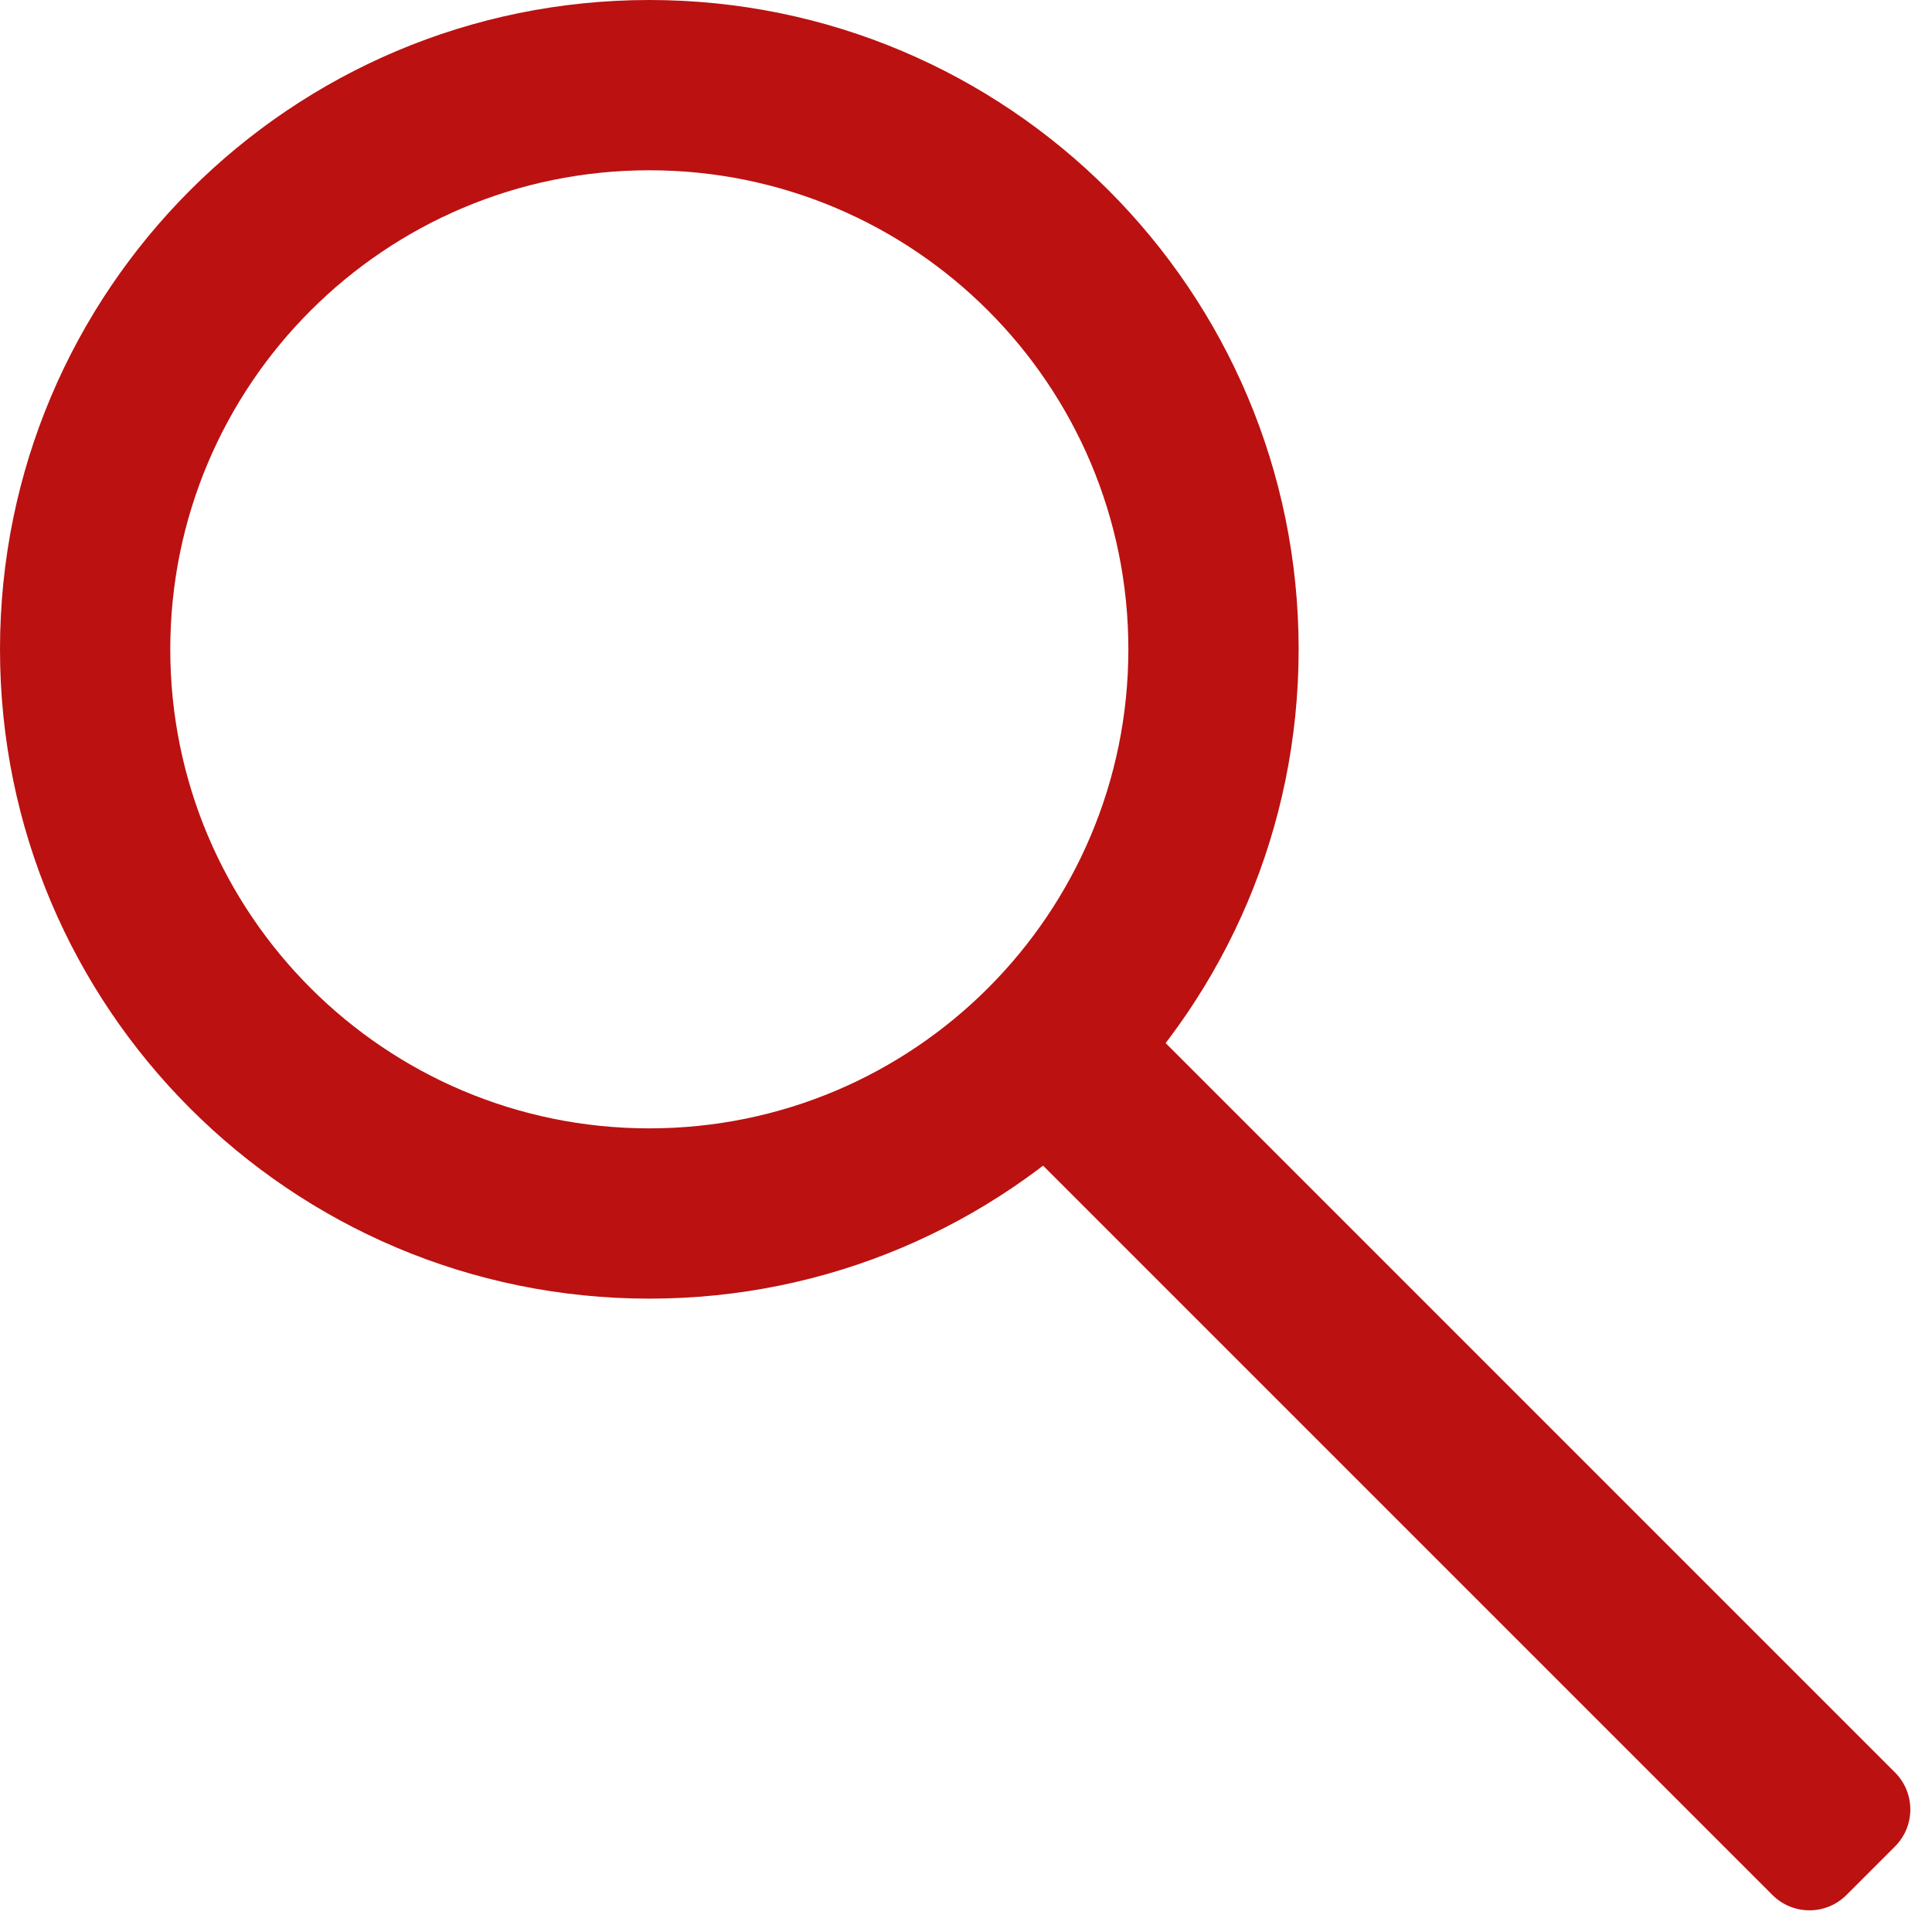
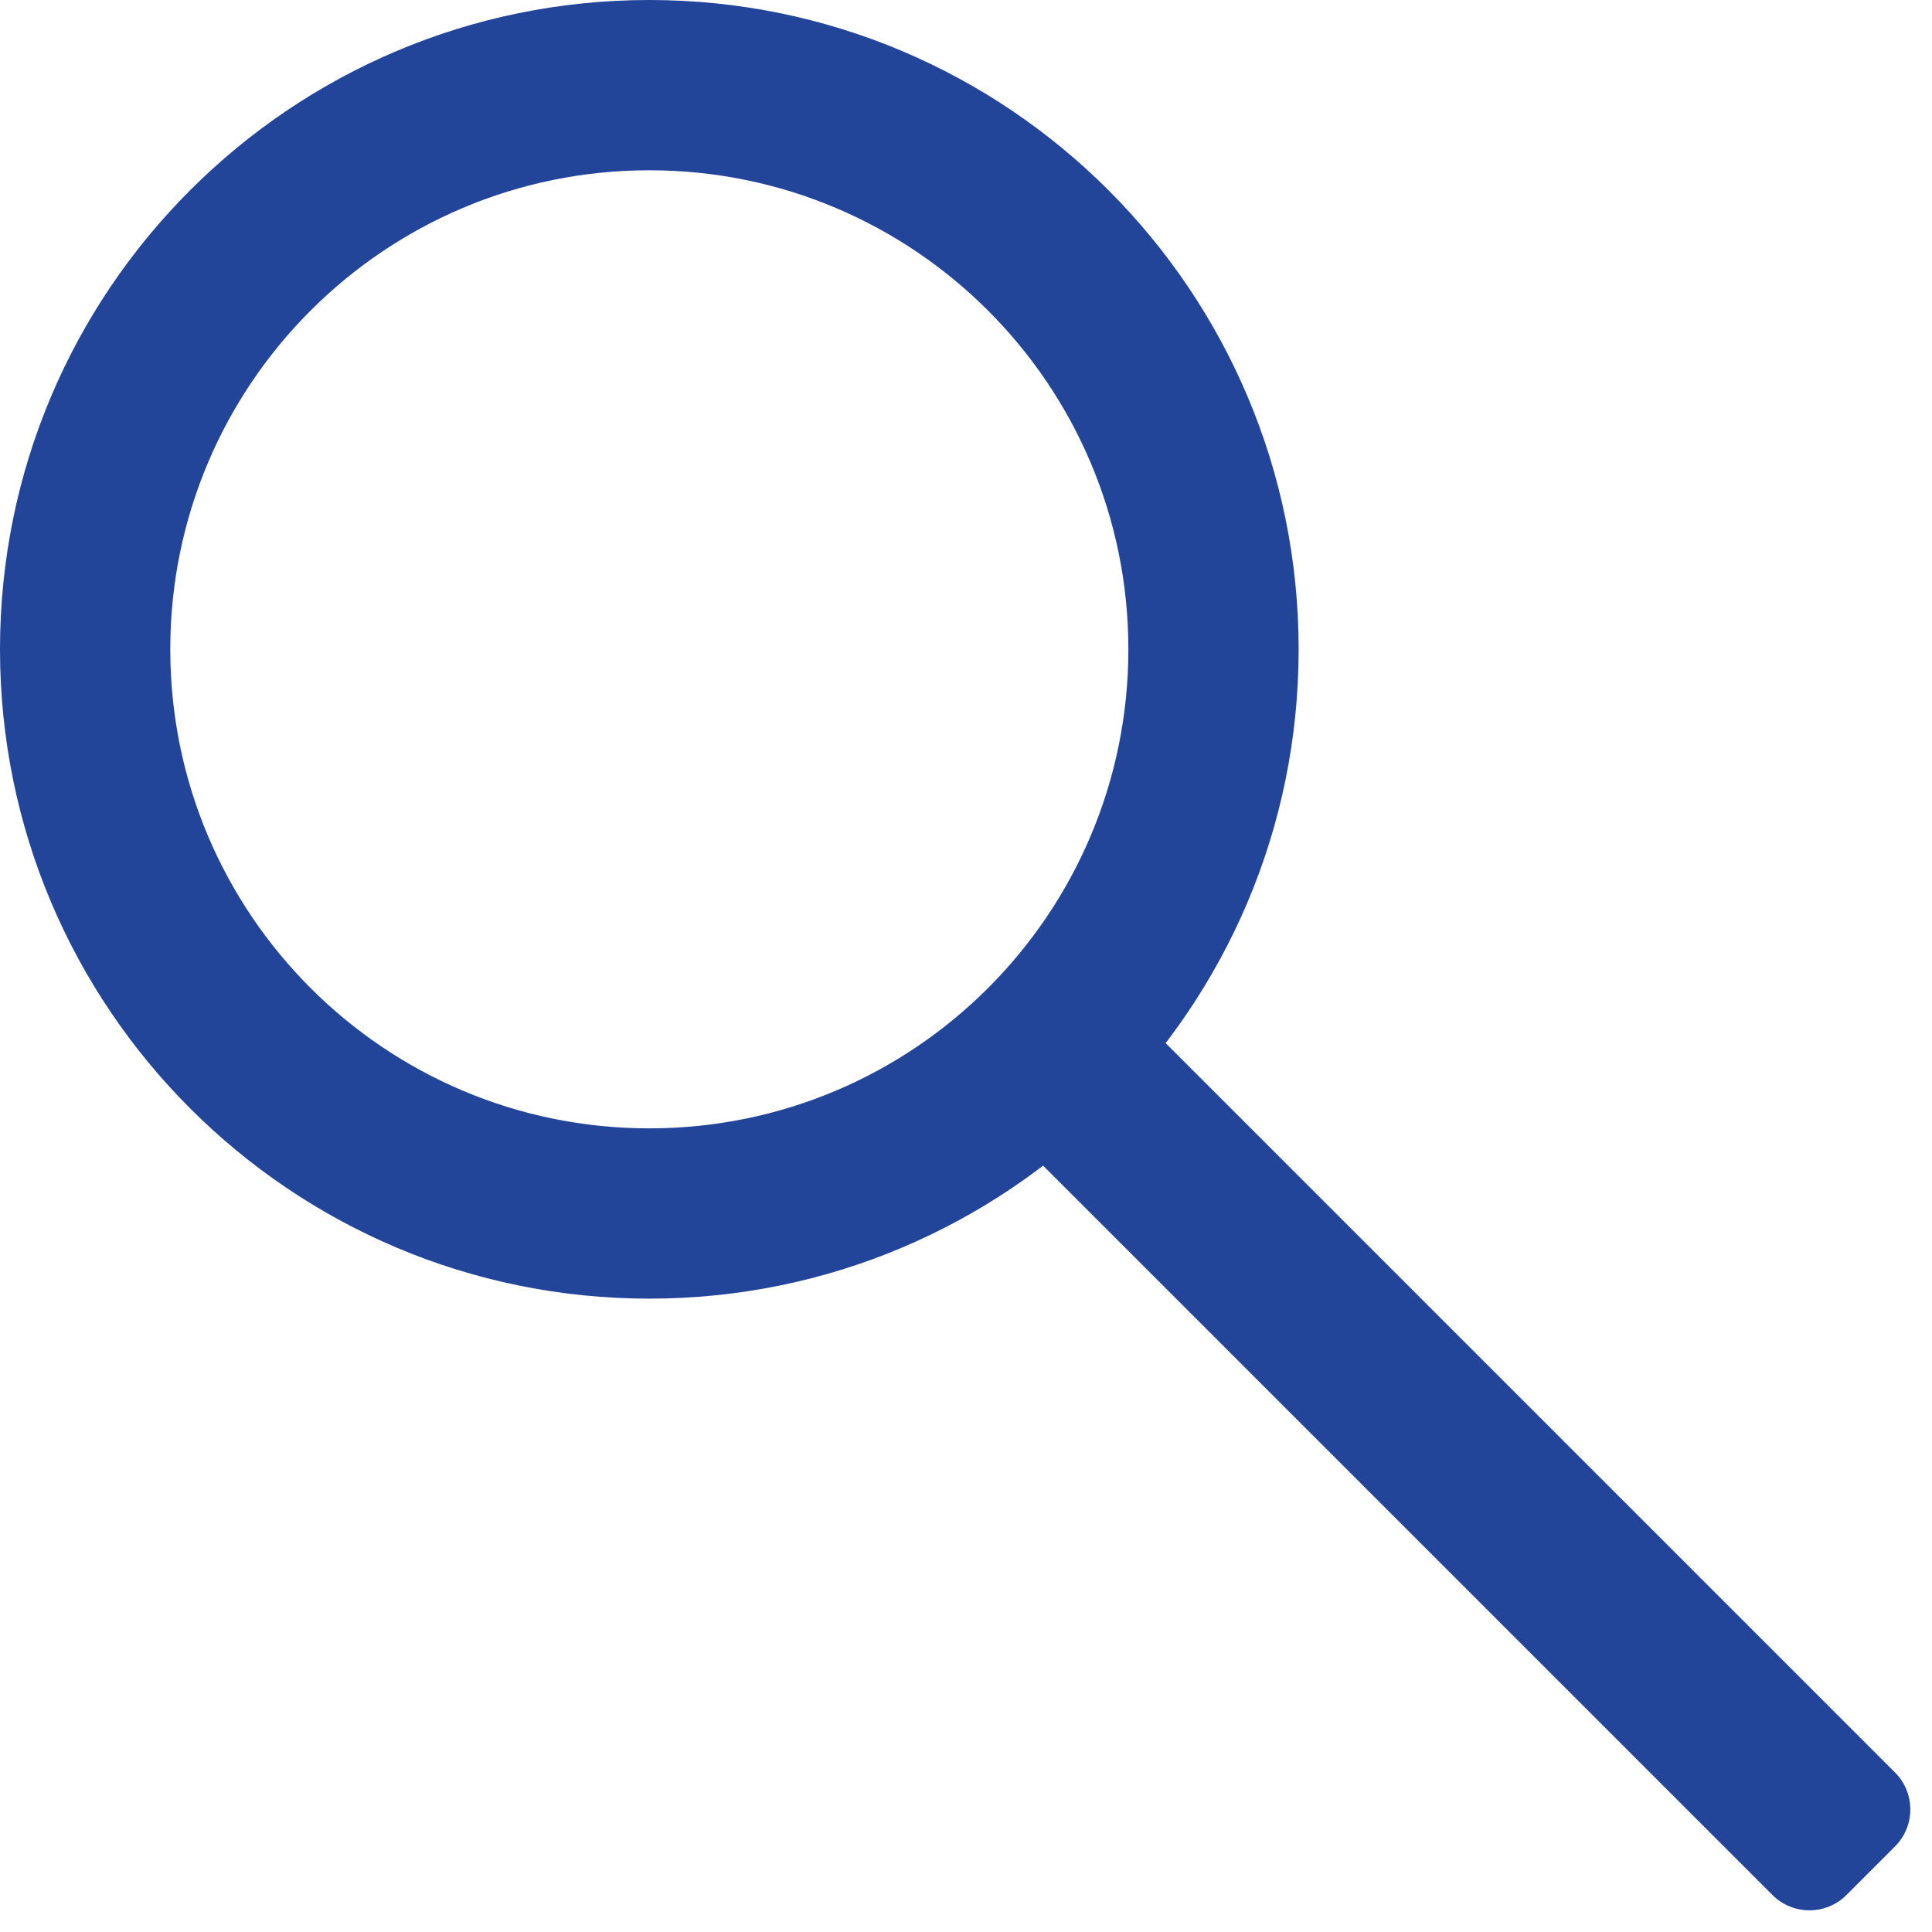
<svg xmlns="http://www.w3.org/2000/svg" version="1.1" id="svg2" viewBox="0 0 354.331 354.331" height="100mm" width="100mm">
  <defs id="defs4" />
  <g transform="translate(0,-698.0315)" id="layer1">
-     <path id="path4136" transform="translate(0,698.0315)" d="M 119.086 0 A 119.086 119.086 0 0 0 0 119.086 A 119.086 119.086 0 0 0 119.086 238.172 A 119.086 119.086 0 0 0 238.172 119.086 A 119.086 119.086 0 0 0 119.086 0 z M 119.086 31.229 A 87.857 87.857 0 0 1 206.943 119.086 A 87.857 87.857 0 0 1 119.086 206.943 A 87.857 87.857 0 0 1 31.229 119.086 A 87.857 87.857 0 0 1 119.086 31.229 z " style="fill:#bb1111;fill-opacity:1" />
-     <rect ry="9.596" transform="matrix(-0.7071068,-0.7071068,0.7071068,-0.7071068,0,0)" y="-509.476" x="-978.789" height="31.786" width="223.959" id="rect4142" style="fill:#bb1111;fill-opacity:1" />
+     <path id="path4136" transform="translate(0,698.0315)" d="M 119.086 0 A 119.086 119.086 0 0 0 0 119.086 A 119.086 119.086 0 0 0 119.086 238.172 A 119.086 119.086 0 0 0 238.172 119.086 A 119.086 119.086 0 0 0 119.086 0 z M 119.086 31.229 A 87.857 87.857 0 0 1 206.943 119.086 A 87.857 87.857 0 0 1 119.086 206.943 A 87.857 87.857 0 0 1 31.229 119.086 A 87.857 87.857 0 0 1 119.086 31.229 z " style="fill:#224499;fill-opacity:1" />
+     <rect ry="9.596" transform="matrix(-0.7071068,-0.7071068,0.7071068,-0.7071068,0,0)" y="-509.476" x="-978.789" height="31.786" width="223.959" id="rect4142" style="fill:#224499;fill-opacity:1" />
  </g>
</svg>
